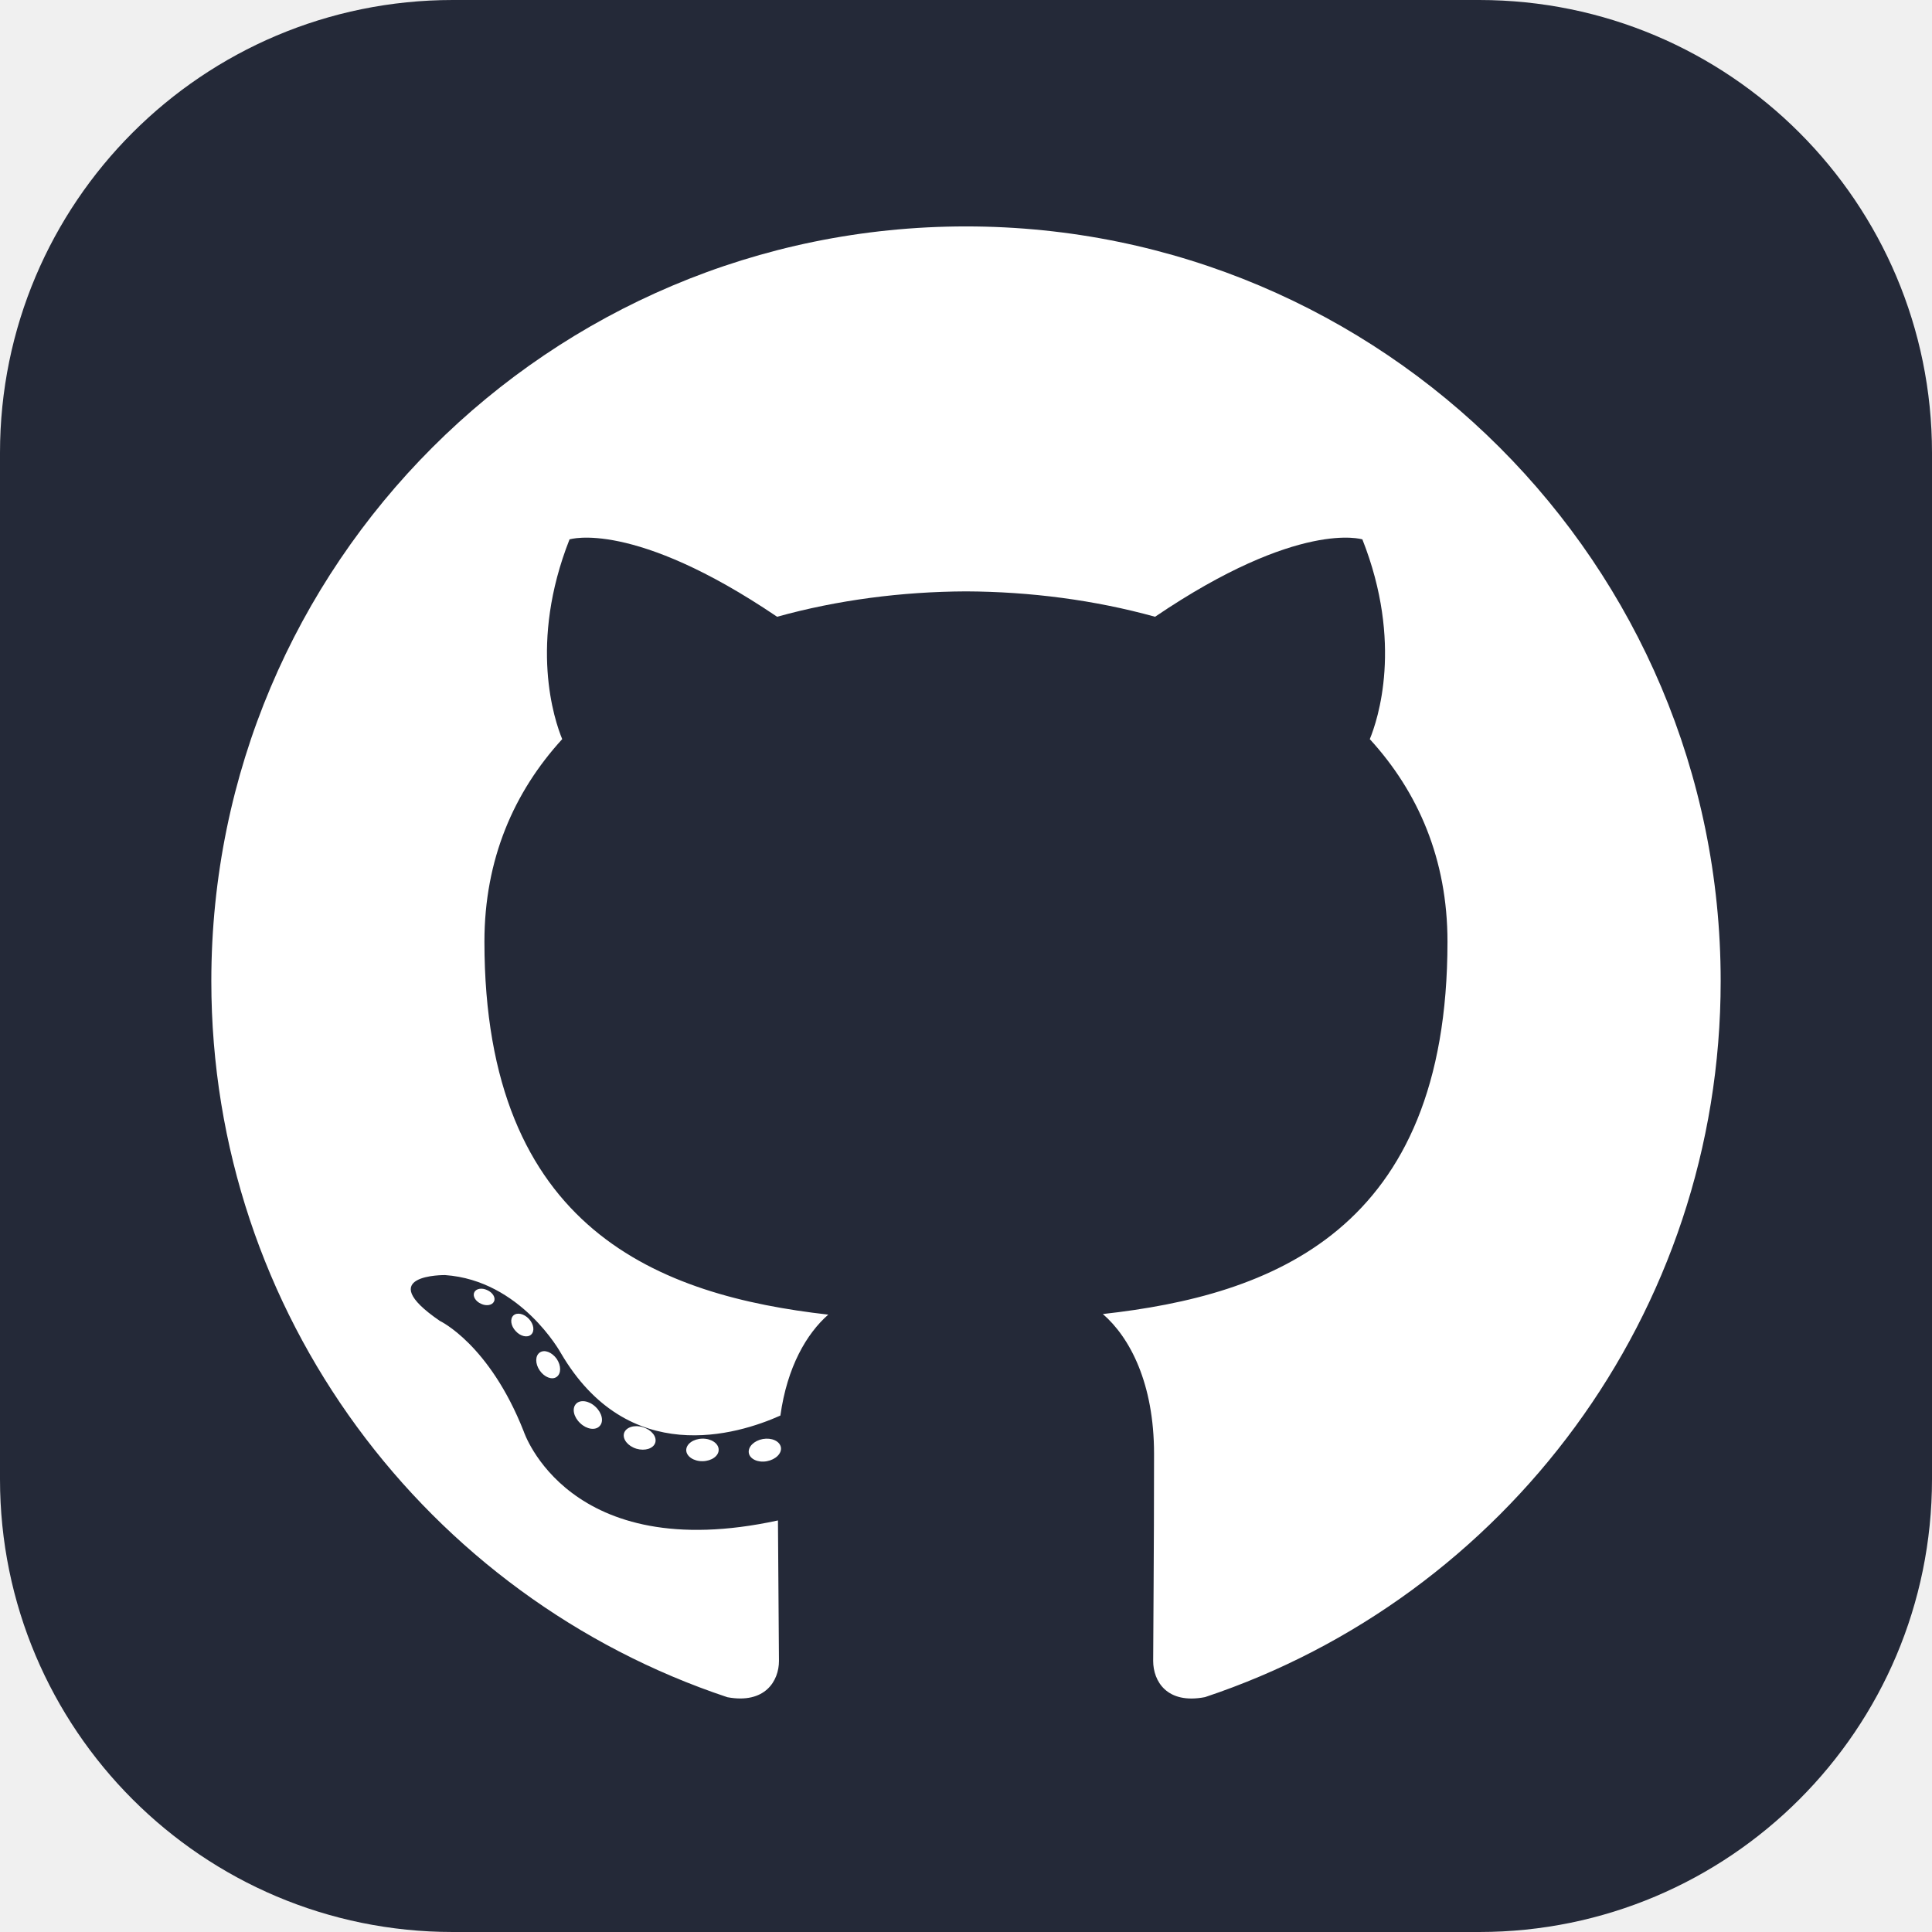
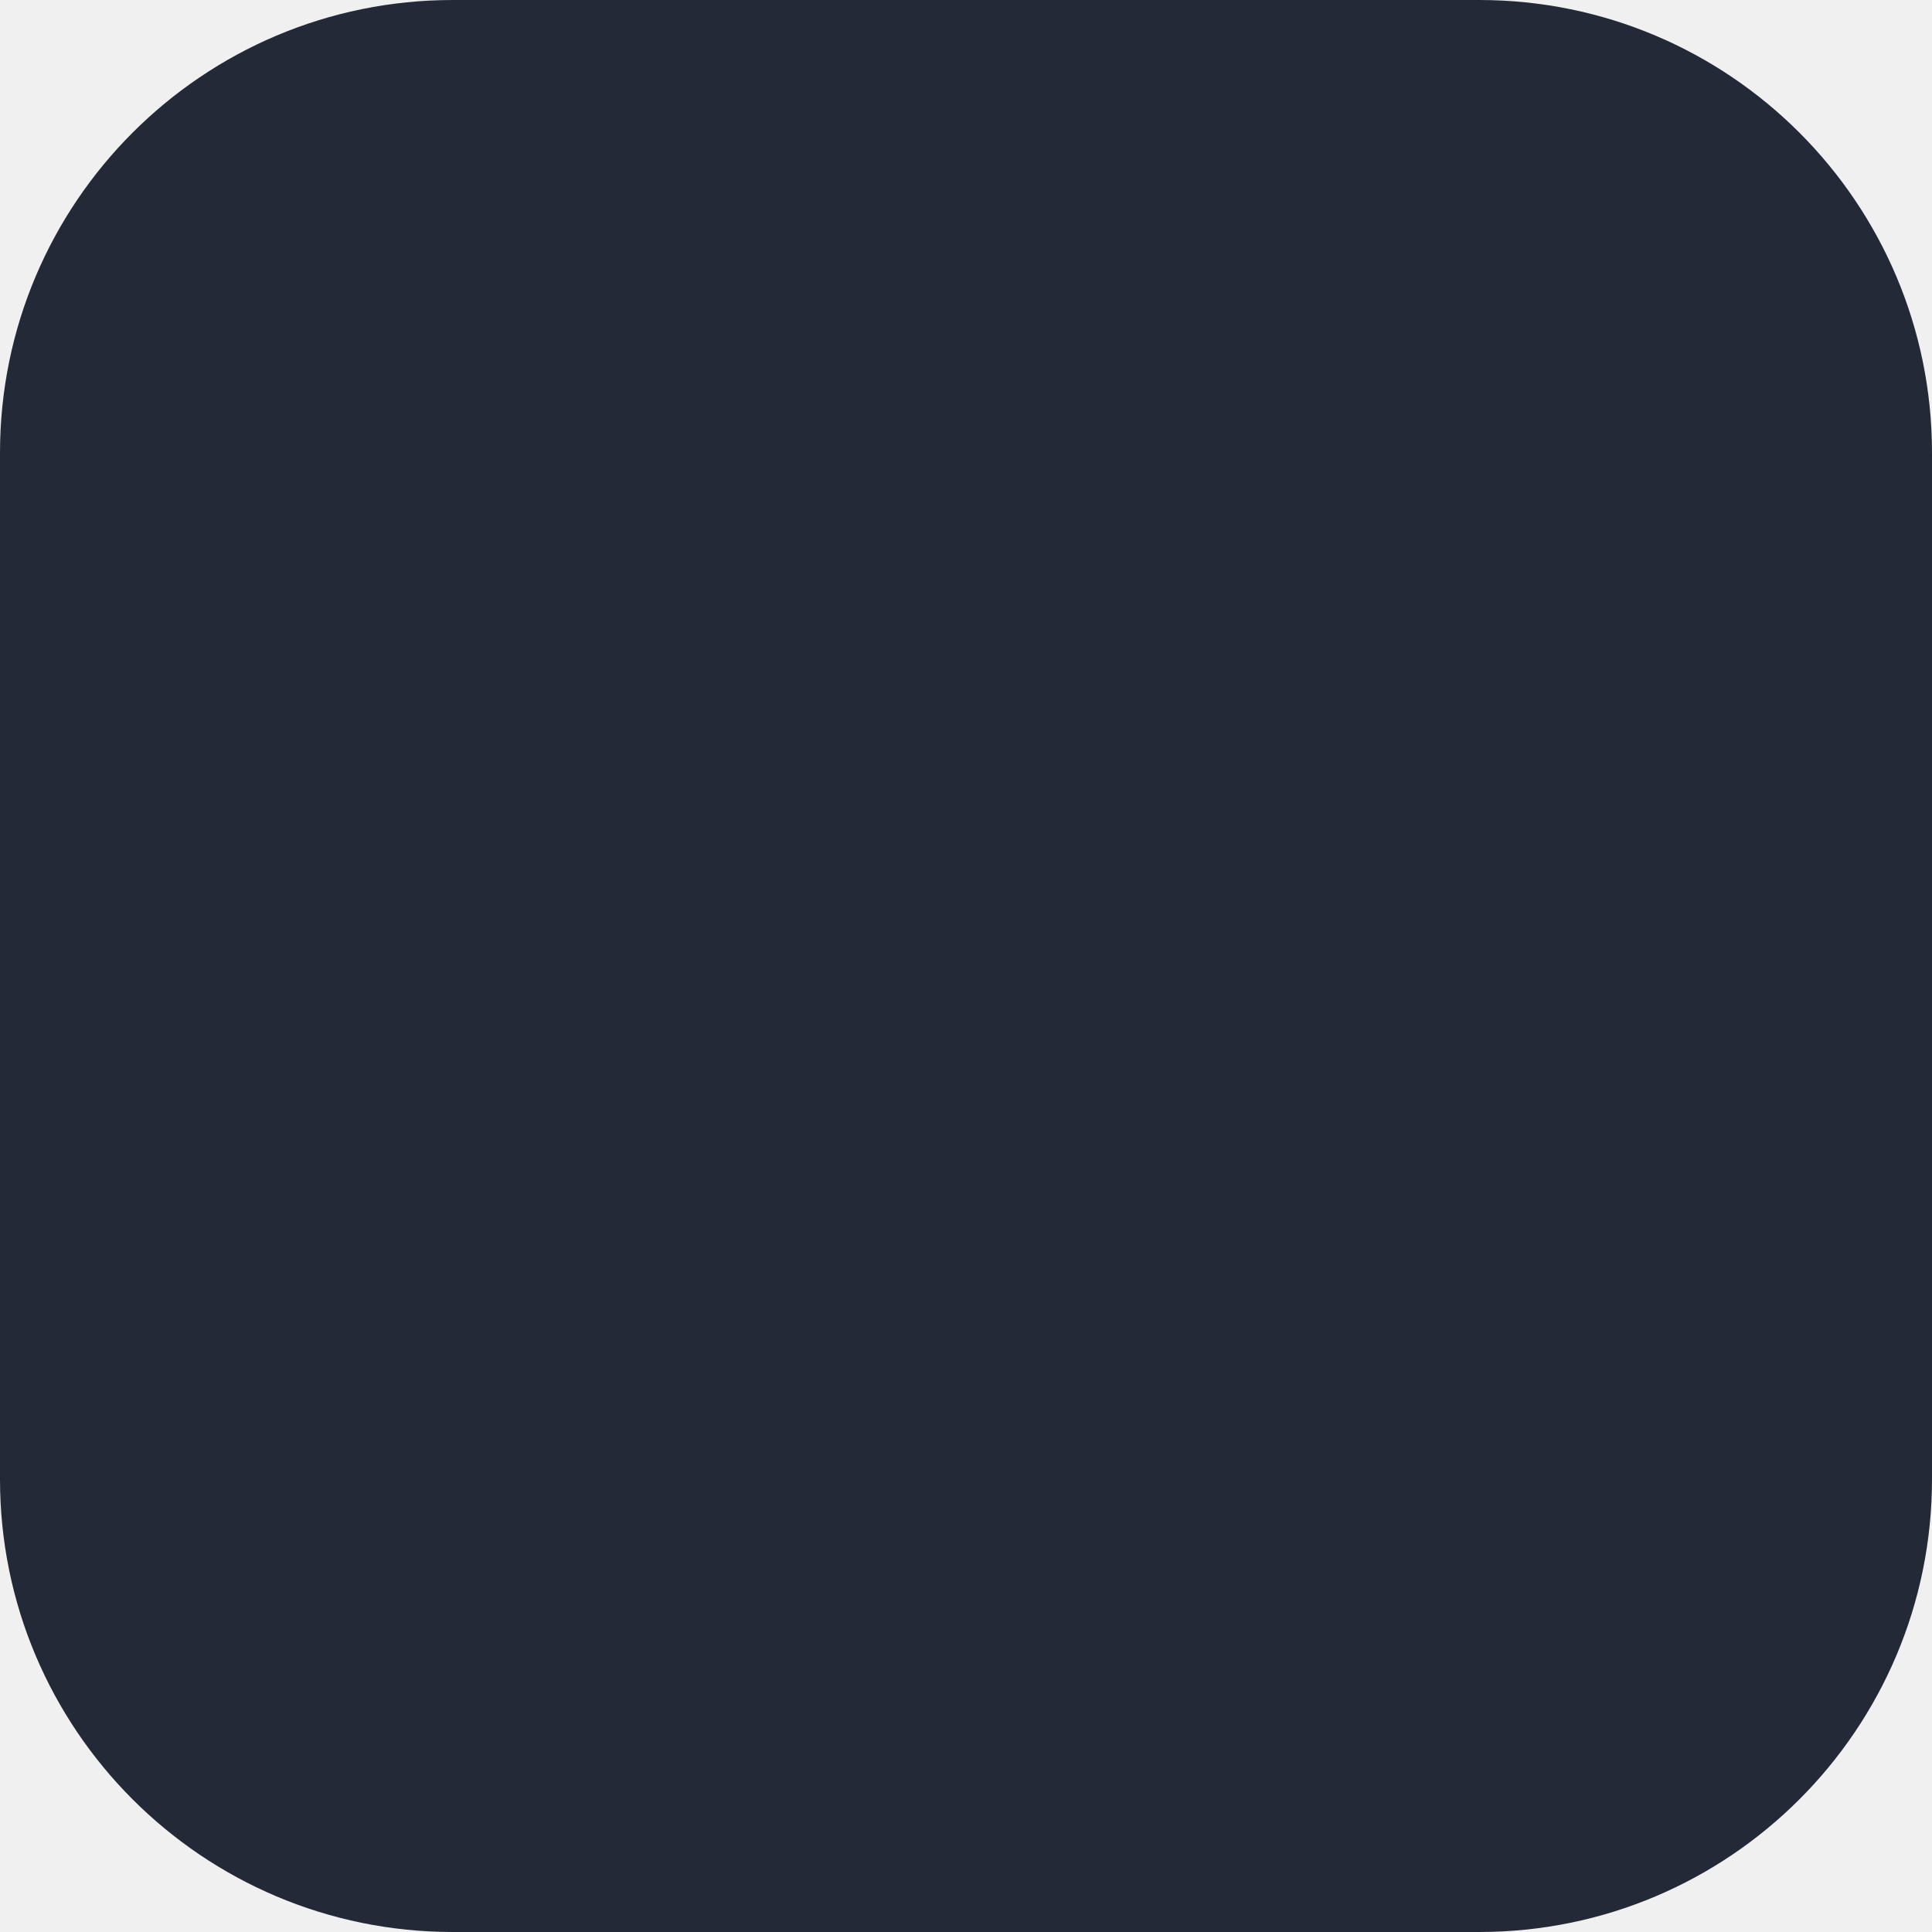
<svg xmlns="http://www.w3.org/2000/svg" width="42" height="42" viewBox="0 0 42 42" fill="none">
  <path d="M32.156 0H9.844C4.407 0 0 4.407 0 9.844V32.156C0 37.593 4.407 42 9.844 42H32.156C37.593 42 42 37.593 42 32.156V9.844C42 4.407 37.593 0 32.156 0Z" fill="#242938" />
-   <path d="M21 4.922C11.94 4.922 4.594 12.267 4.594 21.328C4.594 28.577 9.295 34.727 15.813 36.896C16.633 37.048 16.934 36.54 16.934 36.107C16.934 35.716 16.919 34.423 16.912 33.053C12.348 34.045 11.385 31.117 11.385 31.117C10.638 29.22 9.563 28.716 9.563 28.716C8.075 27.698 9.675 27.719 9.675 27.719C11.323 27.834 12.19 29.41 12.19 29.41C13.654 31.918 16.028 31.192 16.965 30.773C17.112 29.713 17.537 28.989 18.006 28.579C14.362 28.165 10.531 26.758 10.531 20.471C10.531 18.68 11.172 17.217 12.222 16.068C12.051 15.654 11.49 13.986 12.381 11.726C12.381 11.726 13.758 11.285 16.894 13.408C18.202 13.044 19.606 12.862 21 12.856C22.394 12.862 23.799 13.044 25.11 13.408C28.242 11.285 29.617 11.726 29.617 11.726C30.51 13.986 29.949 15.655 29.778 16.068C30.83 17.217 31.467 18.68 31.467 20.471C31.467 26.773 27.629 28.16 23.975 28.566C24.564 29.076 25.088 30.074 25.088 31.605C25.088 33.8 25.069 35.567 25.069 36.107C25.069 36.544 25.364 37.055 26.196 36.894C32.711 34.722 37.406 28.575 37.406 21.328C37.406 12.267 30.061 4.922 21 4.922ZM10.739 28.293C10.703 28.375 10.574 28.399 10.457 28.343C10.338 28.29 10.271 28.178 10.31 28.097C10.345 28.013 10.474 27.989 10.592 28.046C10.712 28.099 10.78 28.211 10.739 28.293ZM11.546 29.013C11.467 29.086 11.314 29.052 11.211 28.937C11.103 28.823 11.083 28.67 11.162 28.596C11.243 28.524 11.392 28.558 11.499 28.672C11.606 28.788 11.627 28.94 11.546 29.013ZM12.099 29.934C11.998 30.004 11.834 29.939 11.733 29.793C11.632 29.647 11.632 29.472 11.735 29.402C11.837 29.332 11.998 29.395 12.102 29.54C12.202 29.688 12.202 29.863 12.099 29.934ZM13.035 31.002C12.945 31.101 12.754 31.074 12.614 30.939C12.47 30.806 12.43 30.619 12.521 30.52C12.612 30.42 12.804 30.448 12.945 30.582C13.088 30.714 13.131 30.904 13.035 31.002ZM14.245 31.362C14.206 31.49 14.021 31.549 13.836 31.494C13.65 31.438 13.529 31.287 13.566 31.157C13.605 31.028 13.79 30.967 13.977 31.026C14.162 31.082 14.284 31.231 14.245 31.362ZM15.623 31.515C15.627 31.65 15.47 31.762 15.275 31.765C15.079 31.769 14.92 31.659 14.918 31.526C14.918 31.39 15.072 31.279 15.268 31.275C15.463 31.271 15.623 31.38 15.623 31.515ZM16.976 31.463C16.999 31.595 16.863 31.73 16.67 31.766C16.479 31.801 16.303 31.72 16.279 31.589C16.255 31.453 16.393 31.318 16.583 31.283C16.777 31.249 16.951 31.329 16.976 31.463Z" fill="white" />
+   <path d="M21 4.922C11.94 4.922 4.594 12.267 4.594 21.328C4.594 28.577 9.295 34.727 15.813 36.896C16.633 37.048 16.934 36.54 16.934 36.107C16.934 35.716 16.919 34.423 16.912 33.053C12.348 34.045 11.385 31.117 11.385 31.117C10.638 29.22 9.563 28.716 9.563 28.716C8.075 27.698 9.675 27.719 9.675 27.719C11.323 27.834 12.19 29.41 12.19 29.41C13.654 31.918 16.028 31.192 16.965 30.773C17.112 29.713 17.537 28.989 18.006 28.579C14.362 28.165 10.531 26.758 10.531 20.471C10.531 18.68 11.172 17.217 12.222 16.068C12.051 15.654 11.49 13.986 12.381 11.726C12.381 11.726 13.758 11.285 16.894 13.408C18.202 13.044 19.606 12.862 21 12.856C22.394 12.862 23.799 13.044 25.11 13.408C28.242 11.285 29.617 11.726 29.617 11.726C30.51 13.986 29.949 15.655 29.778 16.068C30.83 17.217 31.467 18.68 31.467 20.471C31.467 26.773 27.629 28.16 23.975 28.566C24.564 29.076 25.088 30.074 25.088 31.605C25.088 33.8 25.069 35.567 25.069 36.107C25.069 36.544 25.364 37.055 26.196 36.894C32.711 34.722 37.406 28.575 37.406 21.328C37.406 12.267 30.061 4.922 21 4.922ZM10.739 28.293C10.703 28.375 10.574 28.399 10.457 28.343C10.338 28.29 10.271 28.178 10.31 28.097C10.345 28.013 10.474 27.989 10.592 28.046C10.712 28.099 10.78 28.211 10.739 28.293ZM11.546 29.013C11.467 29.086 11.314 29.052 11.211 28.937C11.103 28.823 11.083 28.67 11.162 28.596C11.243 28.524 11.392 28.558 11.499 28.672C11.606 28.788 11.627 28.94 11.546 29.013ZM12.099 29.934C11.998 30.004 11.834 29.939 11.733 29.793C11.632 29.647 11.632 29.472 11.735 29.402C11.837 29.332 11.998 29.395 12.102 29.54C12.202 29.688 12.202 29.863 12.099 29.934ZM13.035 31.002C12.945 31.101 12.754 31.074 12.614 30.939C12.47 30.806 12.43 30.619 12.521 30.52C12.612 30.42 12.804 30.448 12.945 30.582C13.088 30.714 13.131 30.904 13.035 31.002ZM14.245 31.362C14.206 31.49 14.021 31.549 13.836 31.494C13.65 31.438 13.529 31.287 13.566 31.157C13.605 31.028 13.79 30.967 13.977 31.026C14.162 31.082 14.284 31.231 14.245 31.362ZM15.623 31.515C15.627 31.65 15.47 31.762 15.275 31.765C15.079 31.769 14.92 31.659 14.918 31.526C14.918 31.39 15.072 31.279 15.268 31.275C15.463 31.271 15.623 31.38 15.623 31.515ZM16.976 31.463C16.999 31.595 16.863 31.73 16.67 31.766C16.479 31.801 16.303 31.72 16.279 31.589C16.255 31.453 16.393 31.318 16.583 31.283C16.777 31.249 16.951 31.329 16.976 31.463Z" />
</svg>
